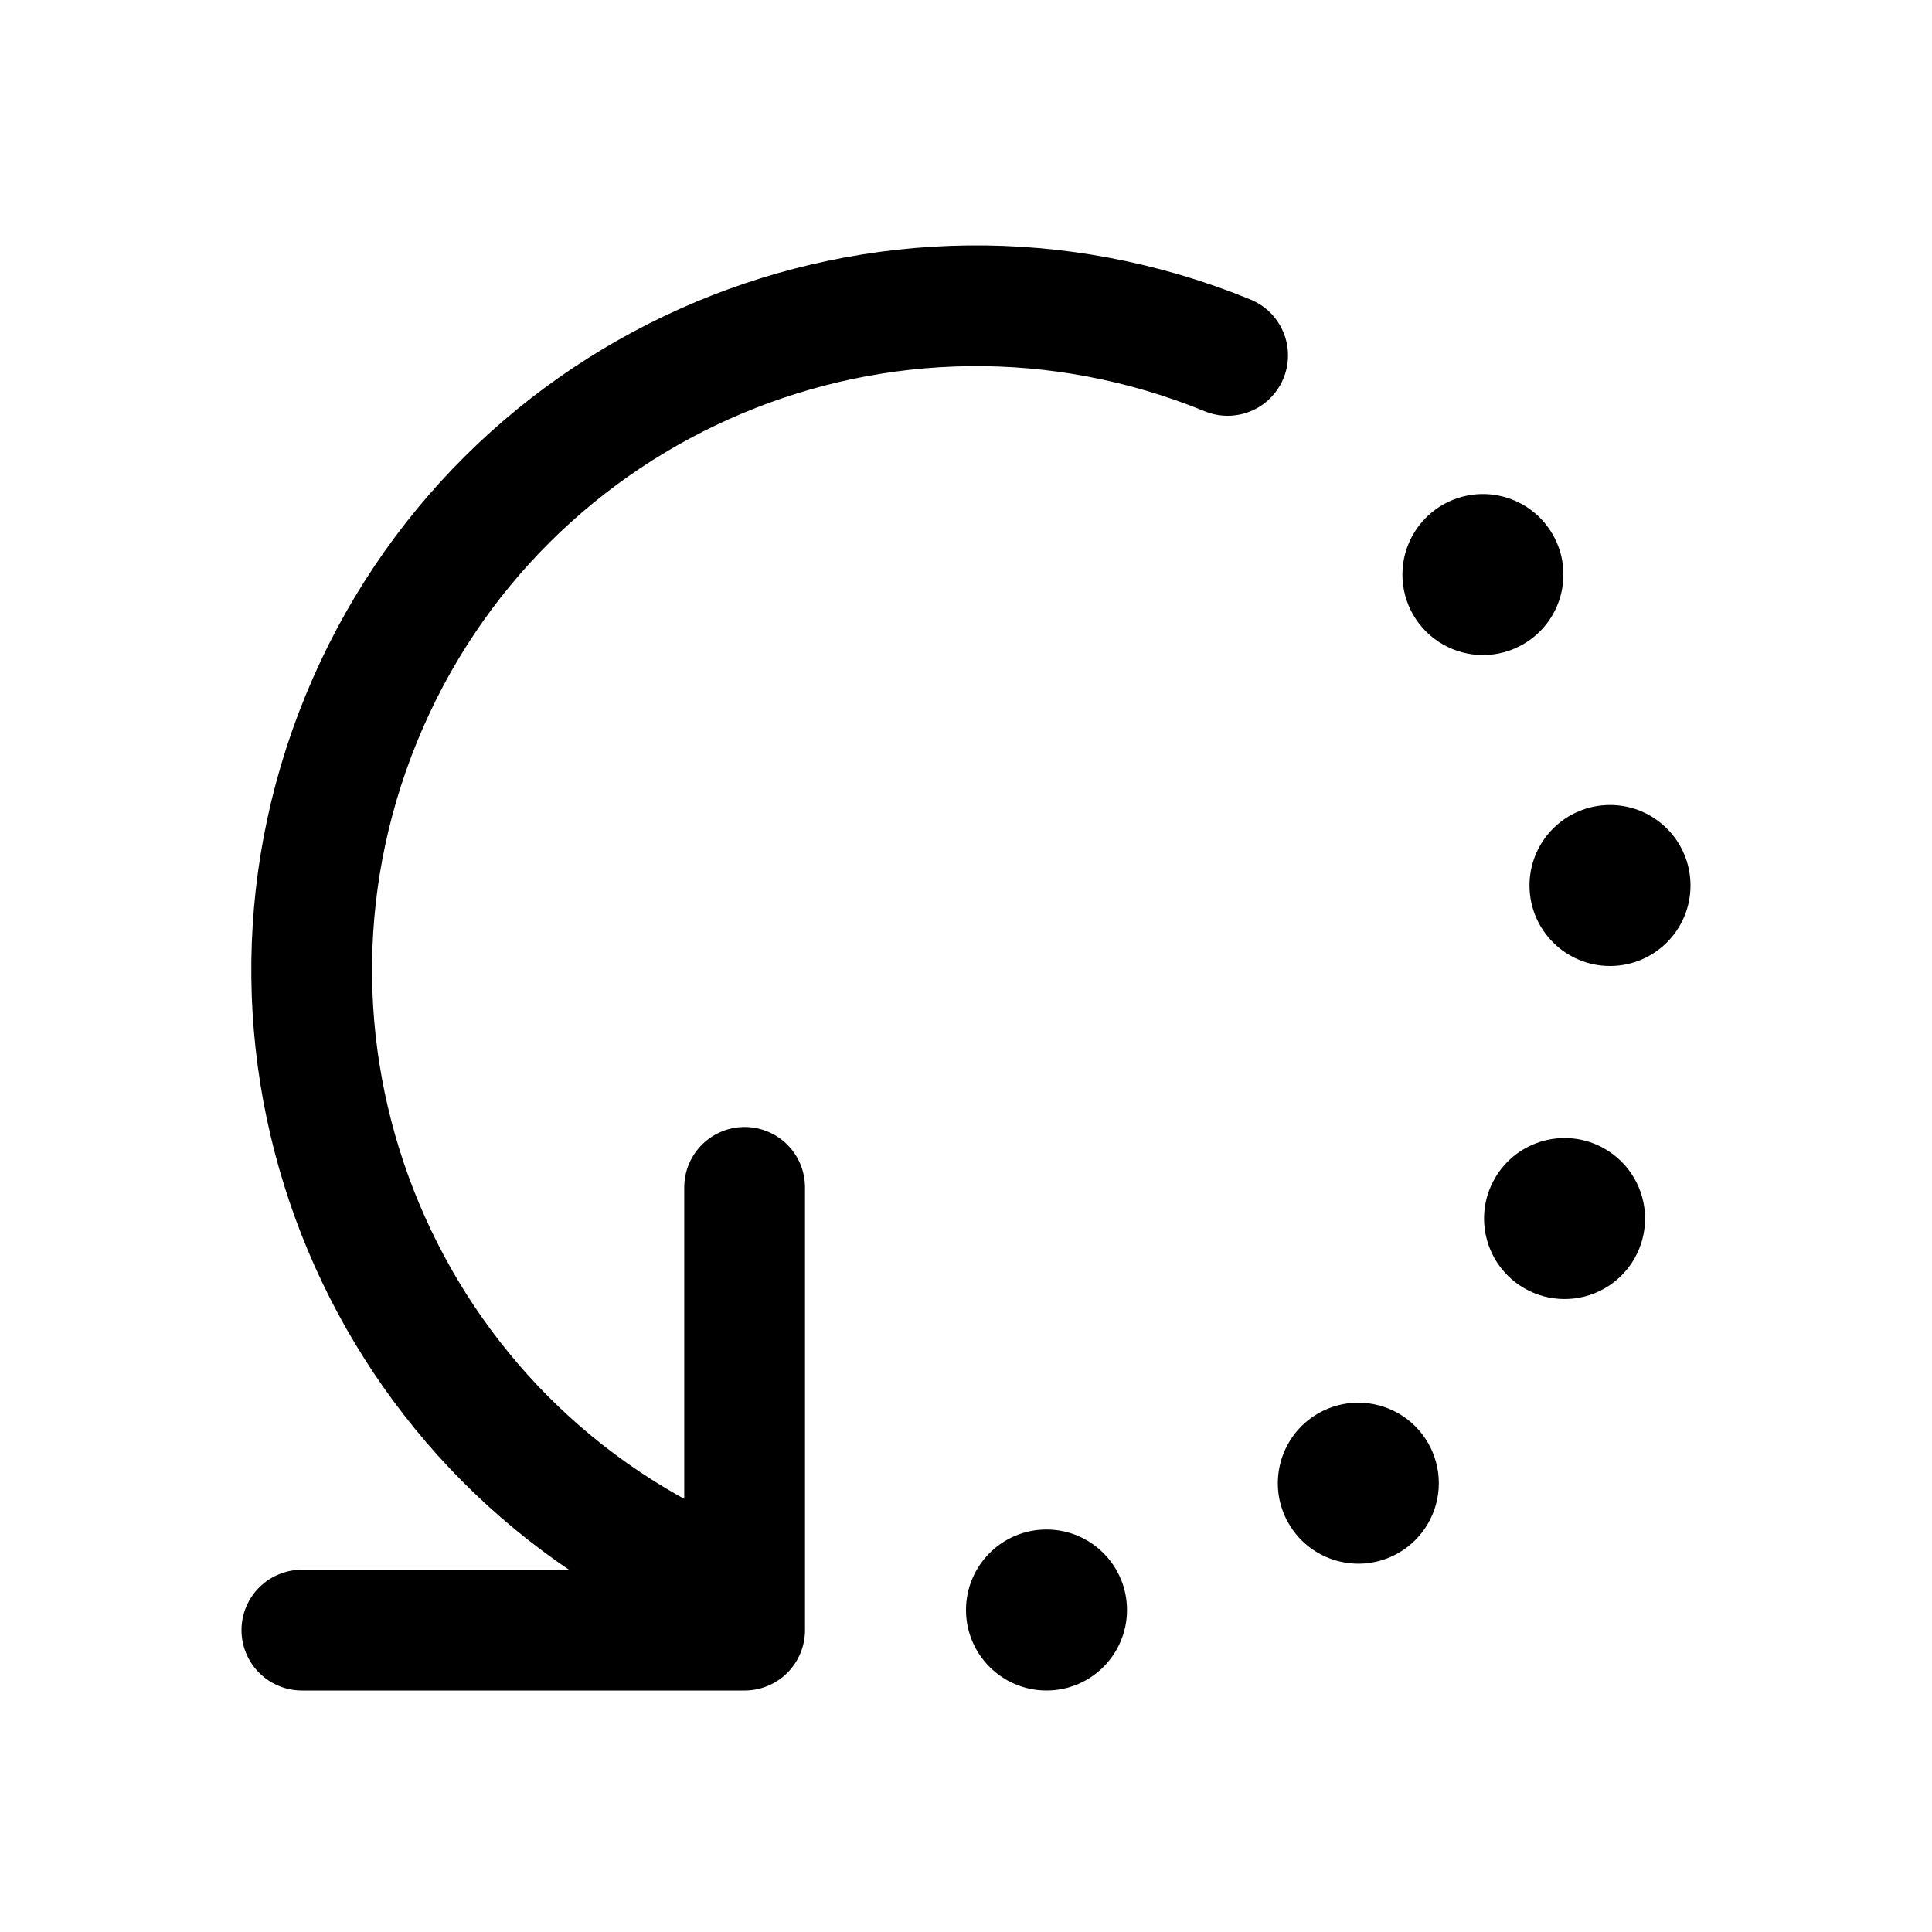
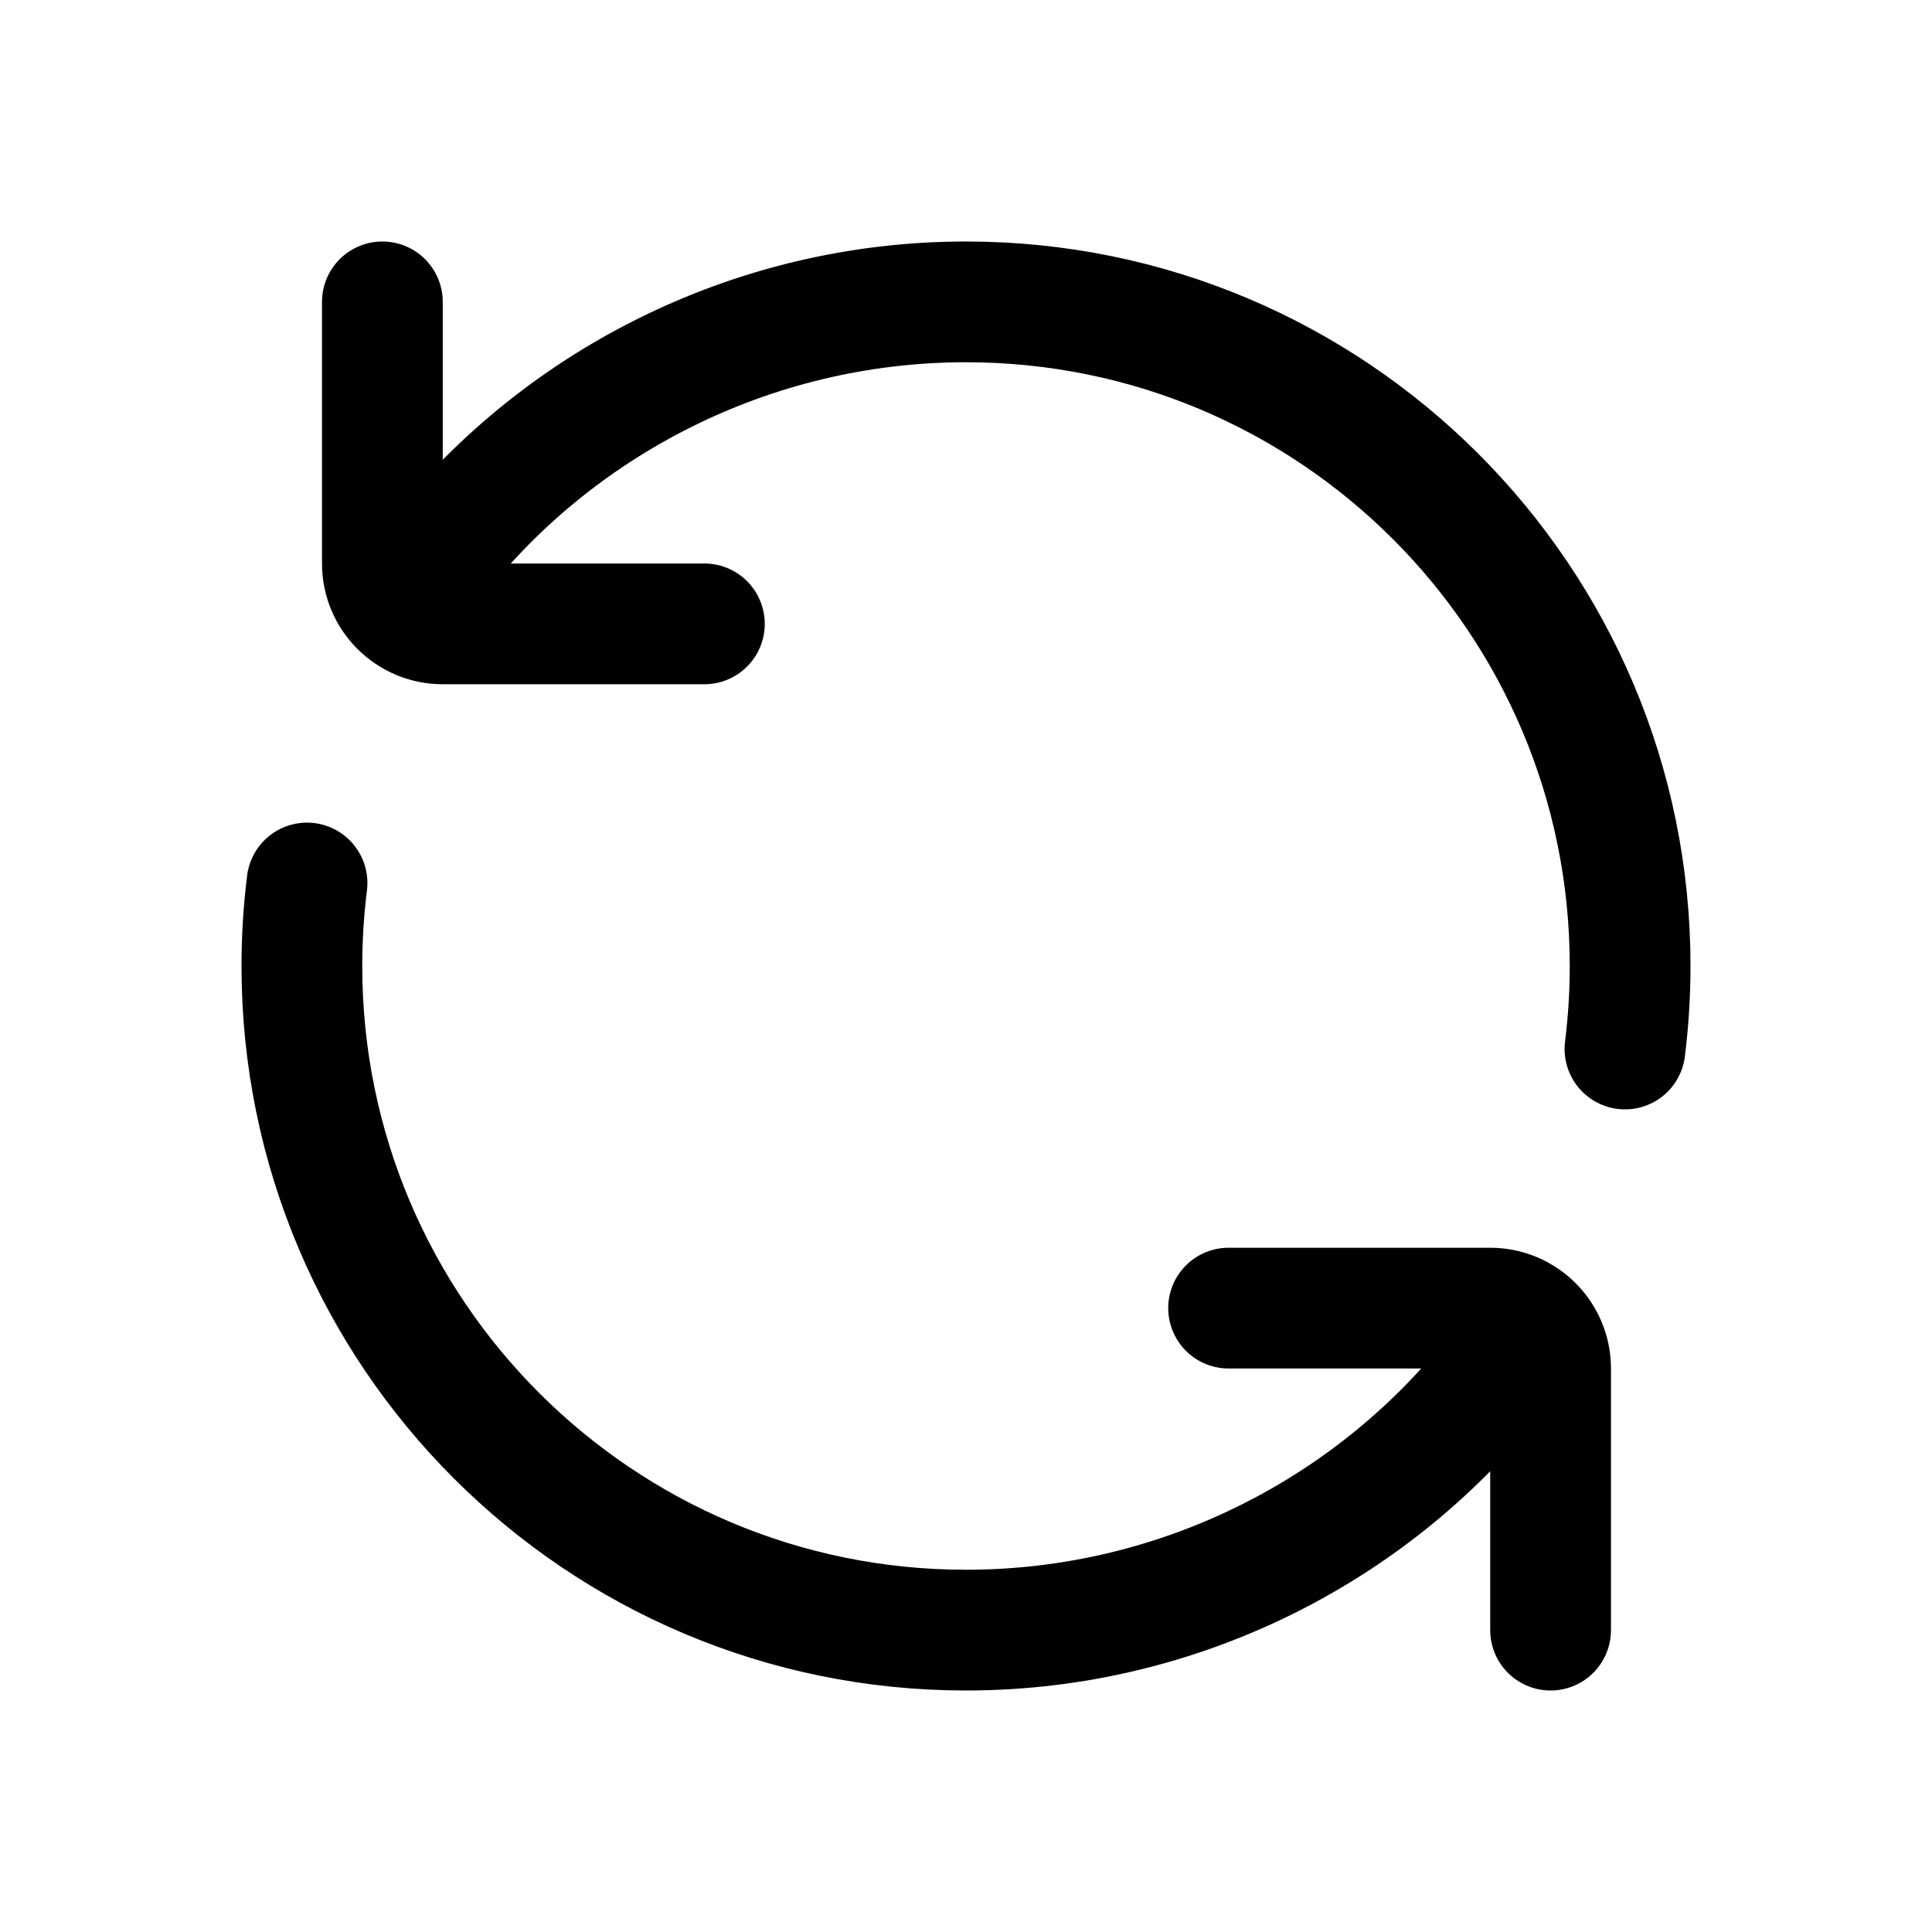
- <svg xmlns="http://www.w3.org/2000/svg" width="24" height="24" fill="none" viewBox="0 0 24 24">
-   <path fill="currentColor" d="M13 21a1 1 0 1 0 0-2 1 1 0 0 0 0 2Zm8-10a1 1 0 1 0-2 0 1 1 0 0 0 2 0Zm-1.07 3.268a1 1 0 1 1-1 1.732 1 1 0 0 1 1-1.732Zm-2.562 5.026a1 1 0 1 0-1-1.732 1 1 0 0 0 1 1.732ZM18.927 8a1 1 0 1 1-1-1.732 1 1 0 0 1 1 1.732Z" />
-   <path stroke="currentColor" stroke-linecap="round" stroke-linejoin="round" stroke-width="1.5" d="M9.25 14.75v5.5h-5.5M9 19.688a8.25 8.25 0 1 1 6.25-15.273" />
+ <svg xmlns="http://www.w3.org/2000/svg" viewBox="0 0 24 24" fill="none">
+   <path d="M19.262 20.25V17C19.262 16.586 18.926 16.25 18.512 16.25H15.262M4.75 3.75V7C4.75 7.414 5.086 7.75 5.5 7.75H8.75M3.814 10.969C3.772 11.307 3.75 11.651 3.75 12C3.75 16.556 7.444 20.25 12 20.25C14.677 20.25 17.111 18.975 18.632 17M20.186 13.031C20.228 12.693 20.25 12.349 20.25 12C20.25 7.444 16.556 3.75 12 3.75C9.323 3.75 6.889 5.025 5.368 7" stroke="currentColor" stroke-width="1.5" stroke-linecap="round" stroke-linejoin="round" />
</svg>
